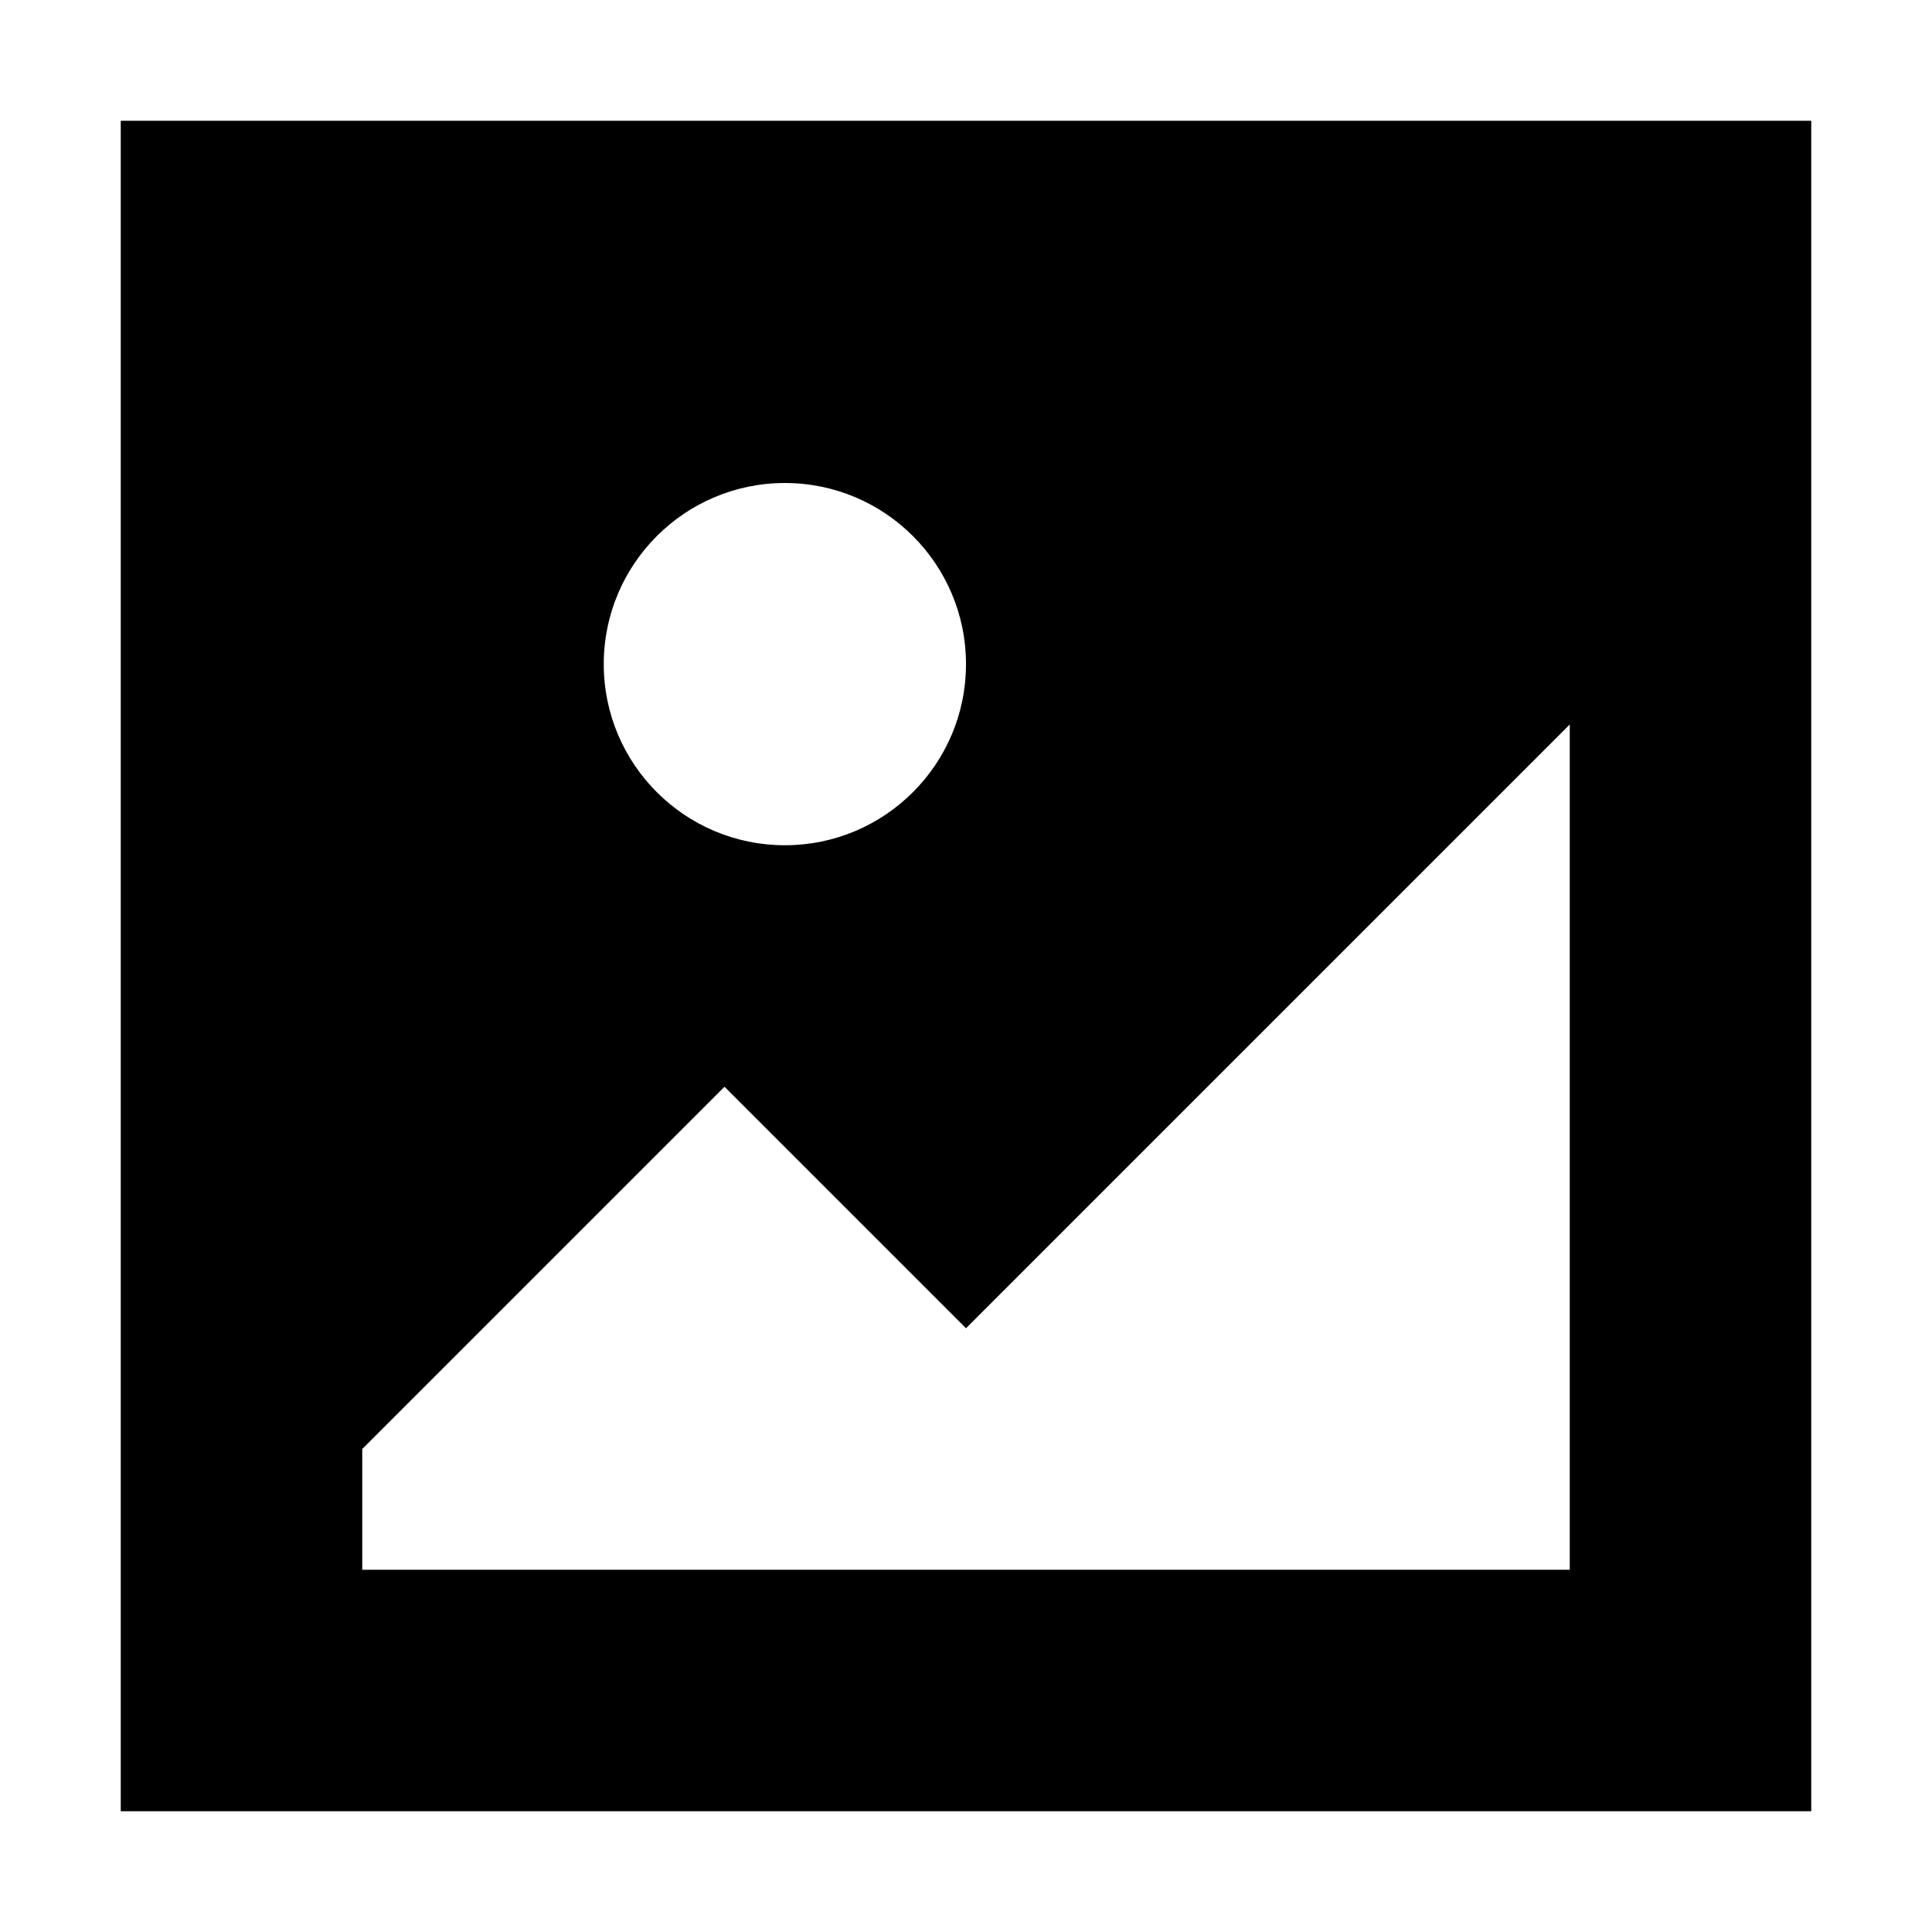
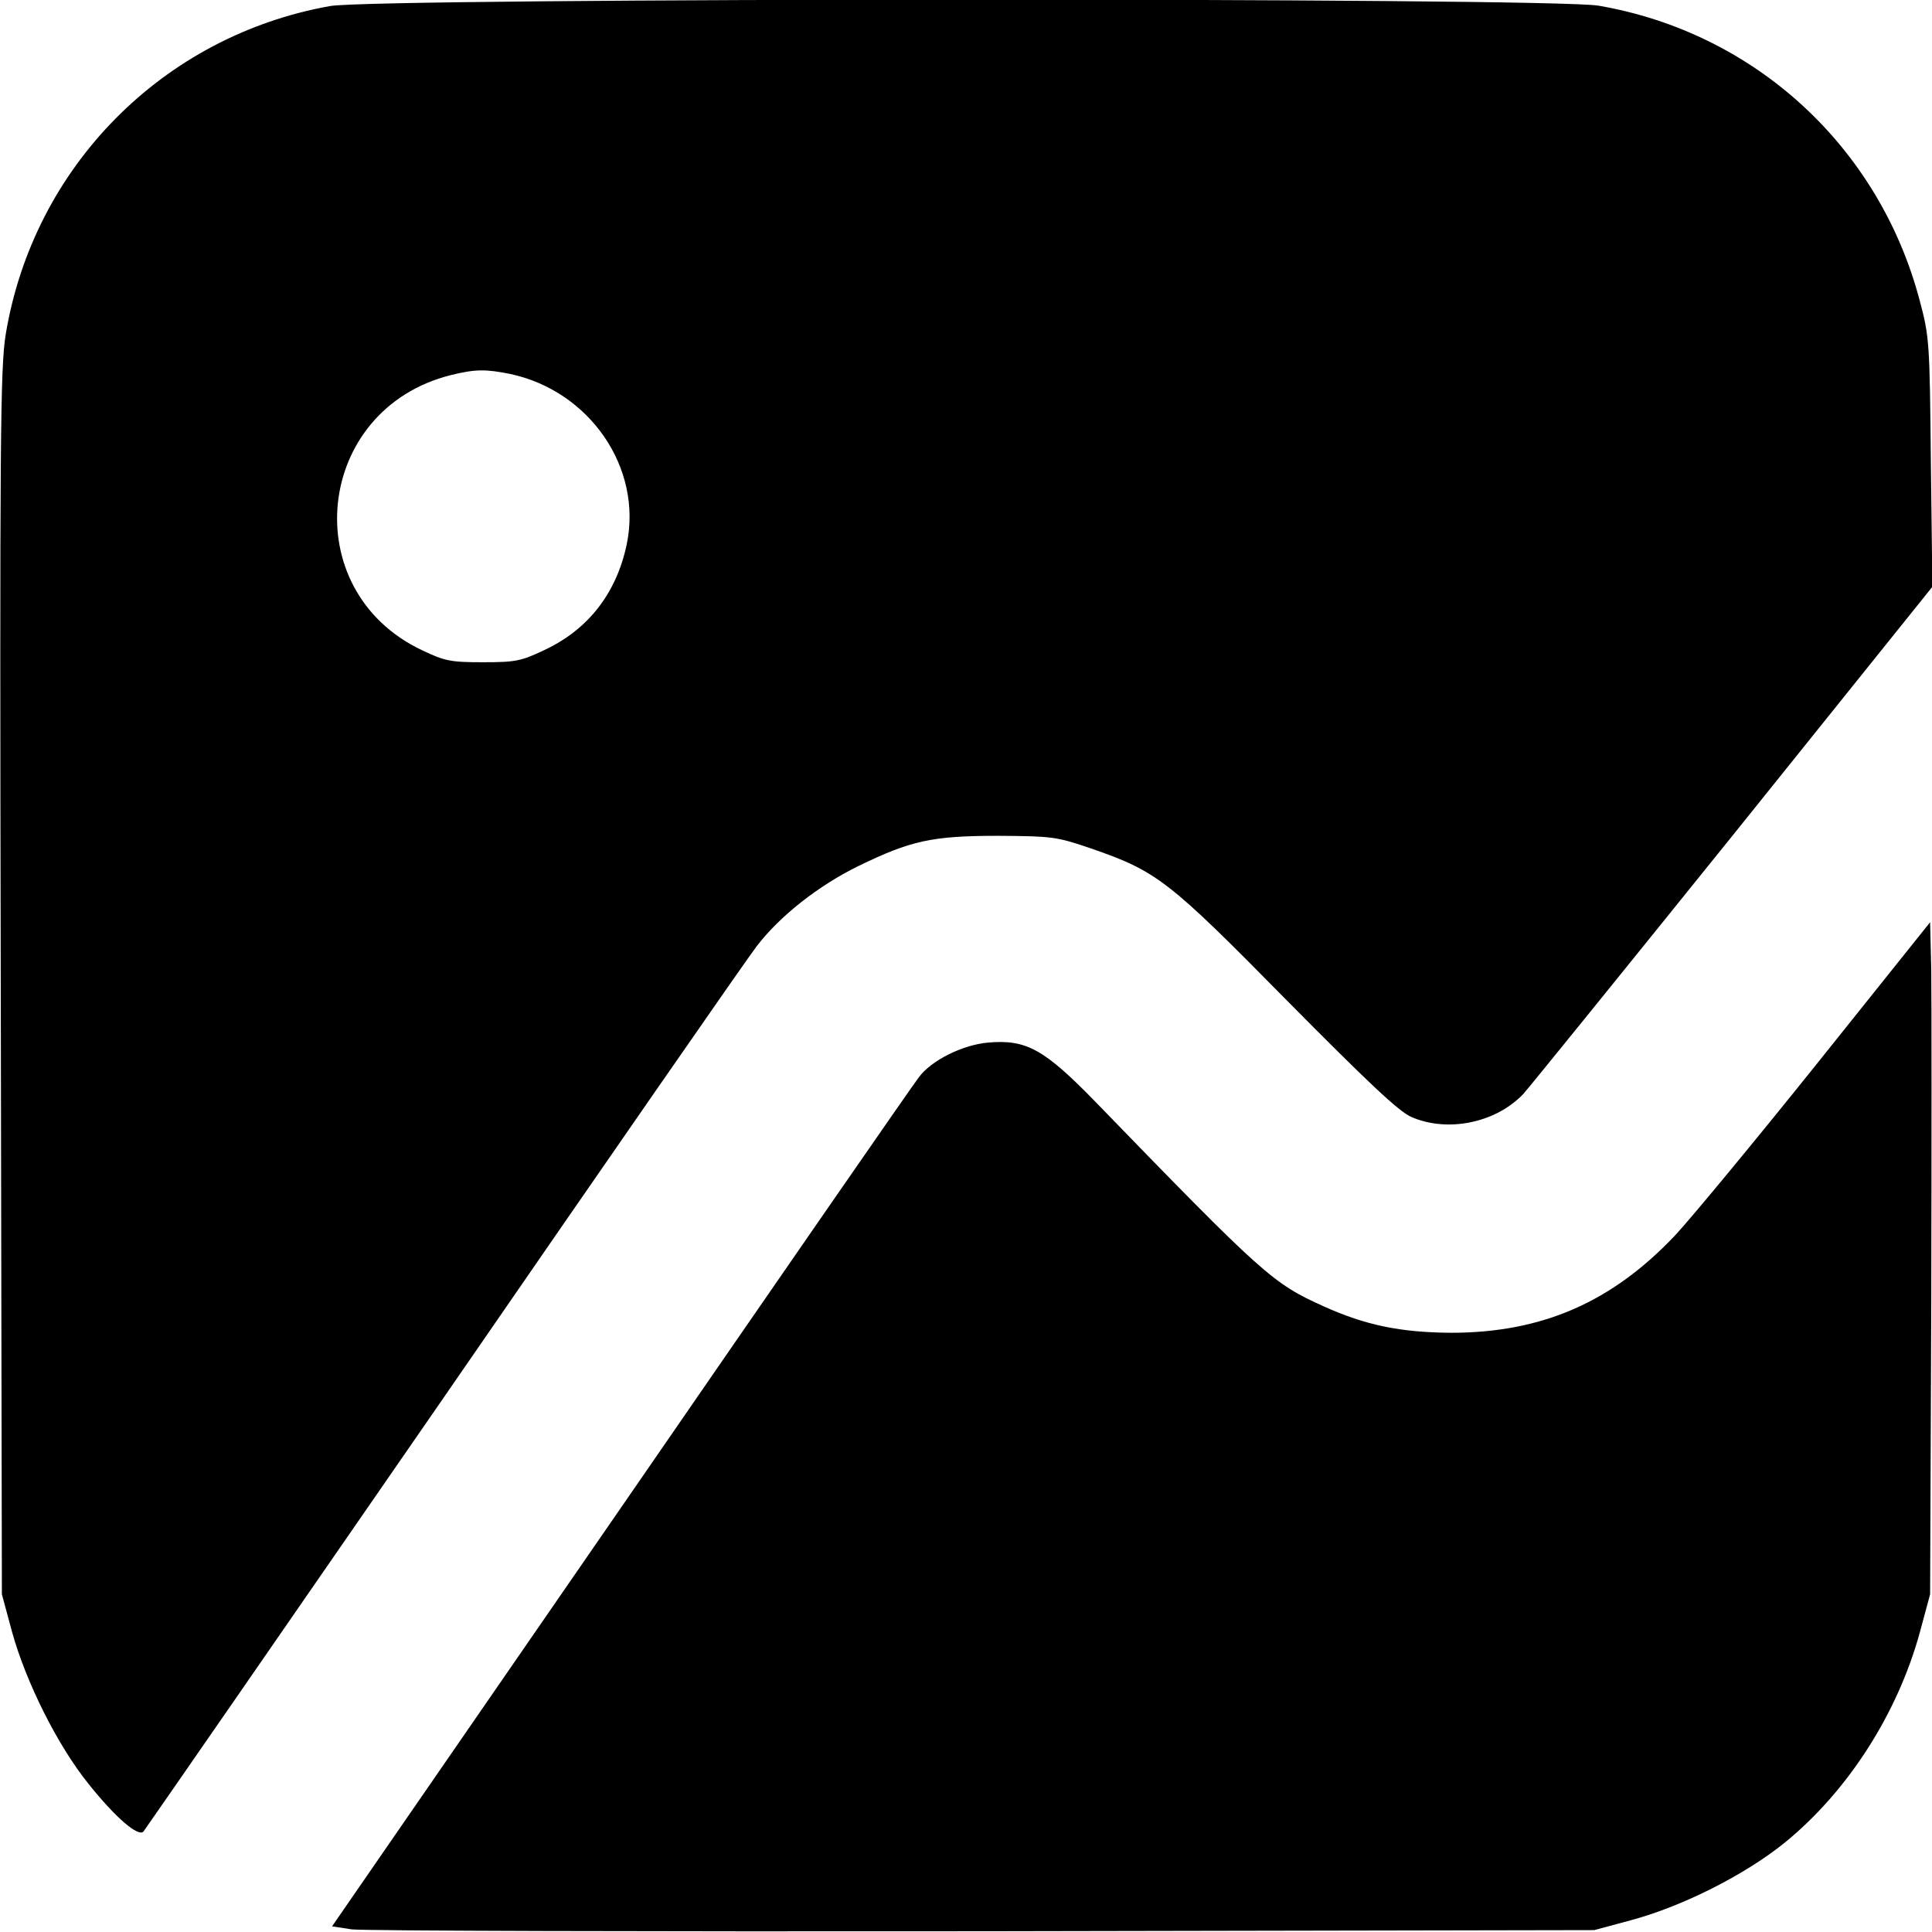
- <svg xmlns="http://www.w3.org/2000/svg" width="800px" height="800px" viewBox="0 0 16 16" fill="none">
-   <path fill-rule="evenodd" clip-rule="evenodd" d="M1 1H15V15H1V1ZM6 9L8 11L13 6V13H3V12L6 9ZM6.5 7C7.328 7 8 6.328 8 5.5C8 4.672 7.328 4 6.5 4C5.672 4 5 4.672 5 5.5C5 6.328 5.672 7 6.5 7Z" fill="#000000" />
+ <svg xmlns="http://www.w3.org/2000/svg" version="1.0" width="512pt" height="512pt" viewBox="0 0 512 512" preserveAspectRatio="xMidYMid meet">
+   <g transform="translate(0,512) scale(0.1,-0.1)" fill="#000000" stroke="none">
+     <path d="M875 5104 c-444 -79 -787 -427 -860 -871 -14 -88 -16 -268 -13 -1718 l3 -1620 27 -100 c37 -133 120 -300 203 -403 72 -90 131 -140 145 -126 4 5 362 522 795 1149 432 627 806 1166 830 1197 62 81 164 161 270 213 138 67 194 80 370 80 143 -1 154 -2 245 -33 176 -61 205 -83 520 -403 214 -216 296 -294 330 -309 96 -42 224 -16 297 61 17 19 268 329 558 689 l526 655 -4 330 c-3 319 -4 333 -30 430 -108 407 -437 709 -851 780 -129 22 -3237 21 -3361 -1z m477 -975 c211 -45 351 -249 309 -451 -27 -129 -101 -226 -219 -281 -61 -29 -76 -32 -162 -32 -86 0 -101 3 -162 32 -335 159 -284 639 77 729 65 16 92 16 157 3z" />
+     <path d="M4815 2301 c-165 -206 -334 -410 -375 -454 -168 -178 -353 -259 -595 -259 -134 1 -226 20 -337 70 -135 61 -157 80 -603 540 -138 142 -185 168 -287 159 -67 -6 -150 -47 -183 -92 -13 -16 -368 -529 -789 -1140 l-766 -1110 52 -8 c29 -4 781 -6 1672 -5 l1621 3 100 27 c136 37 300 120 405 205 167 136 299 342 358 558 l27 100 3 765 c1 421 1 821 0 891 l-3 125 -300 -375z" />
+   </g>
</svg>
